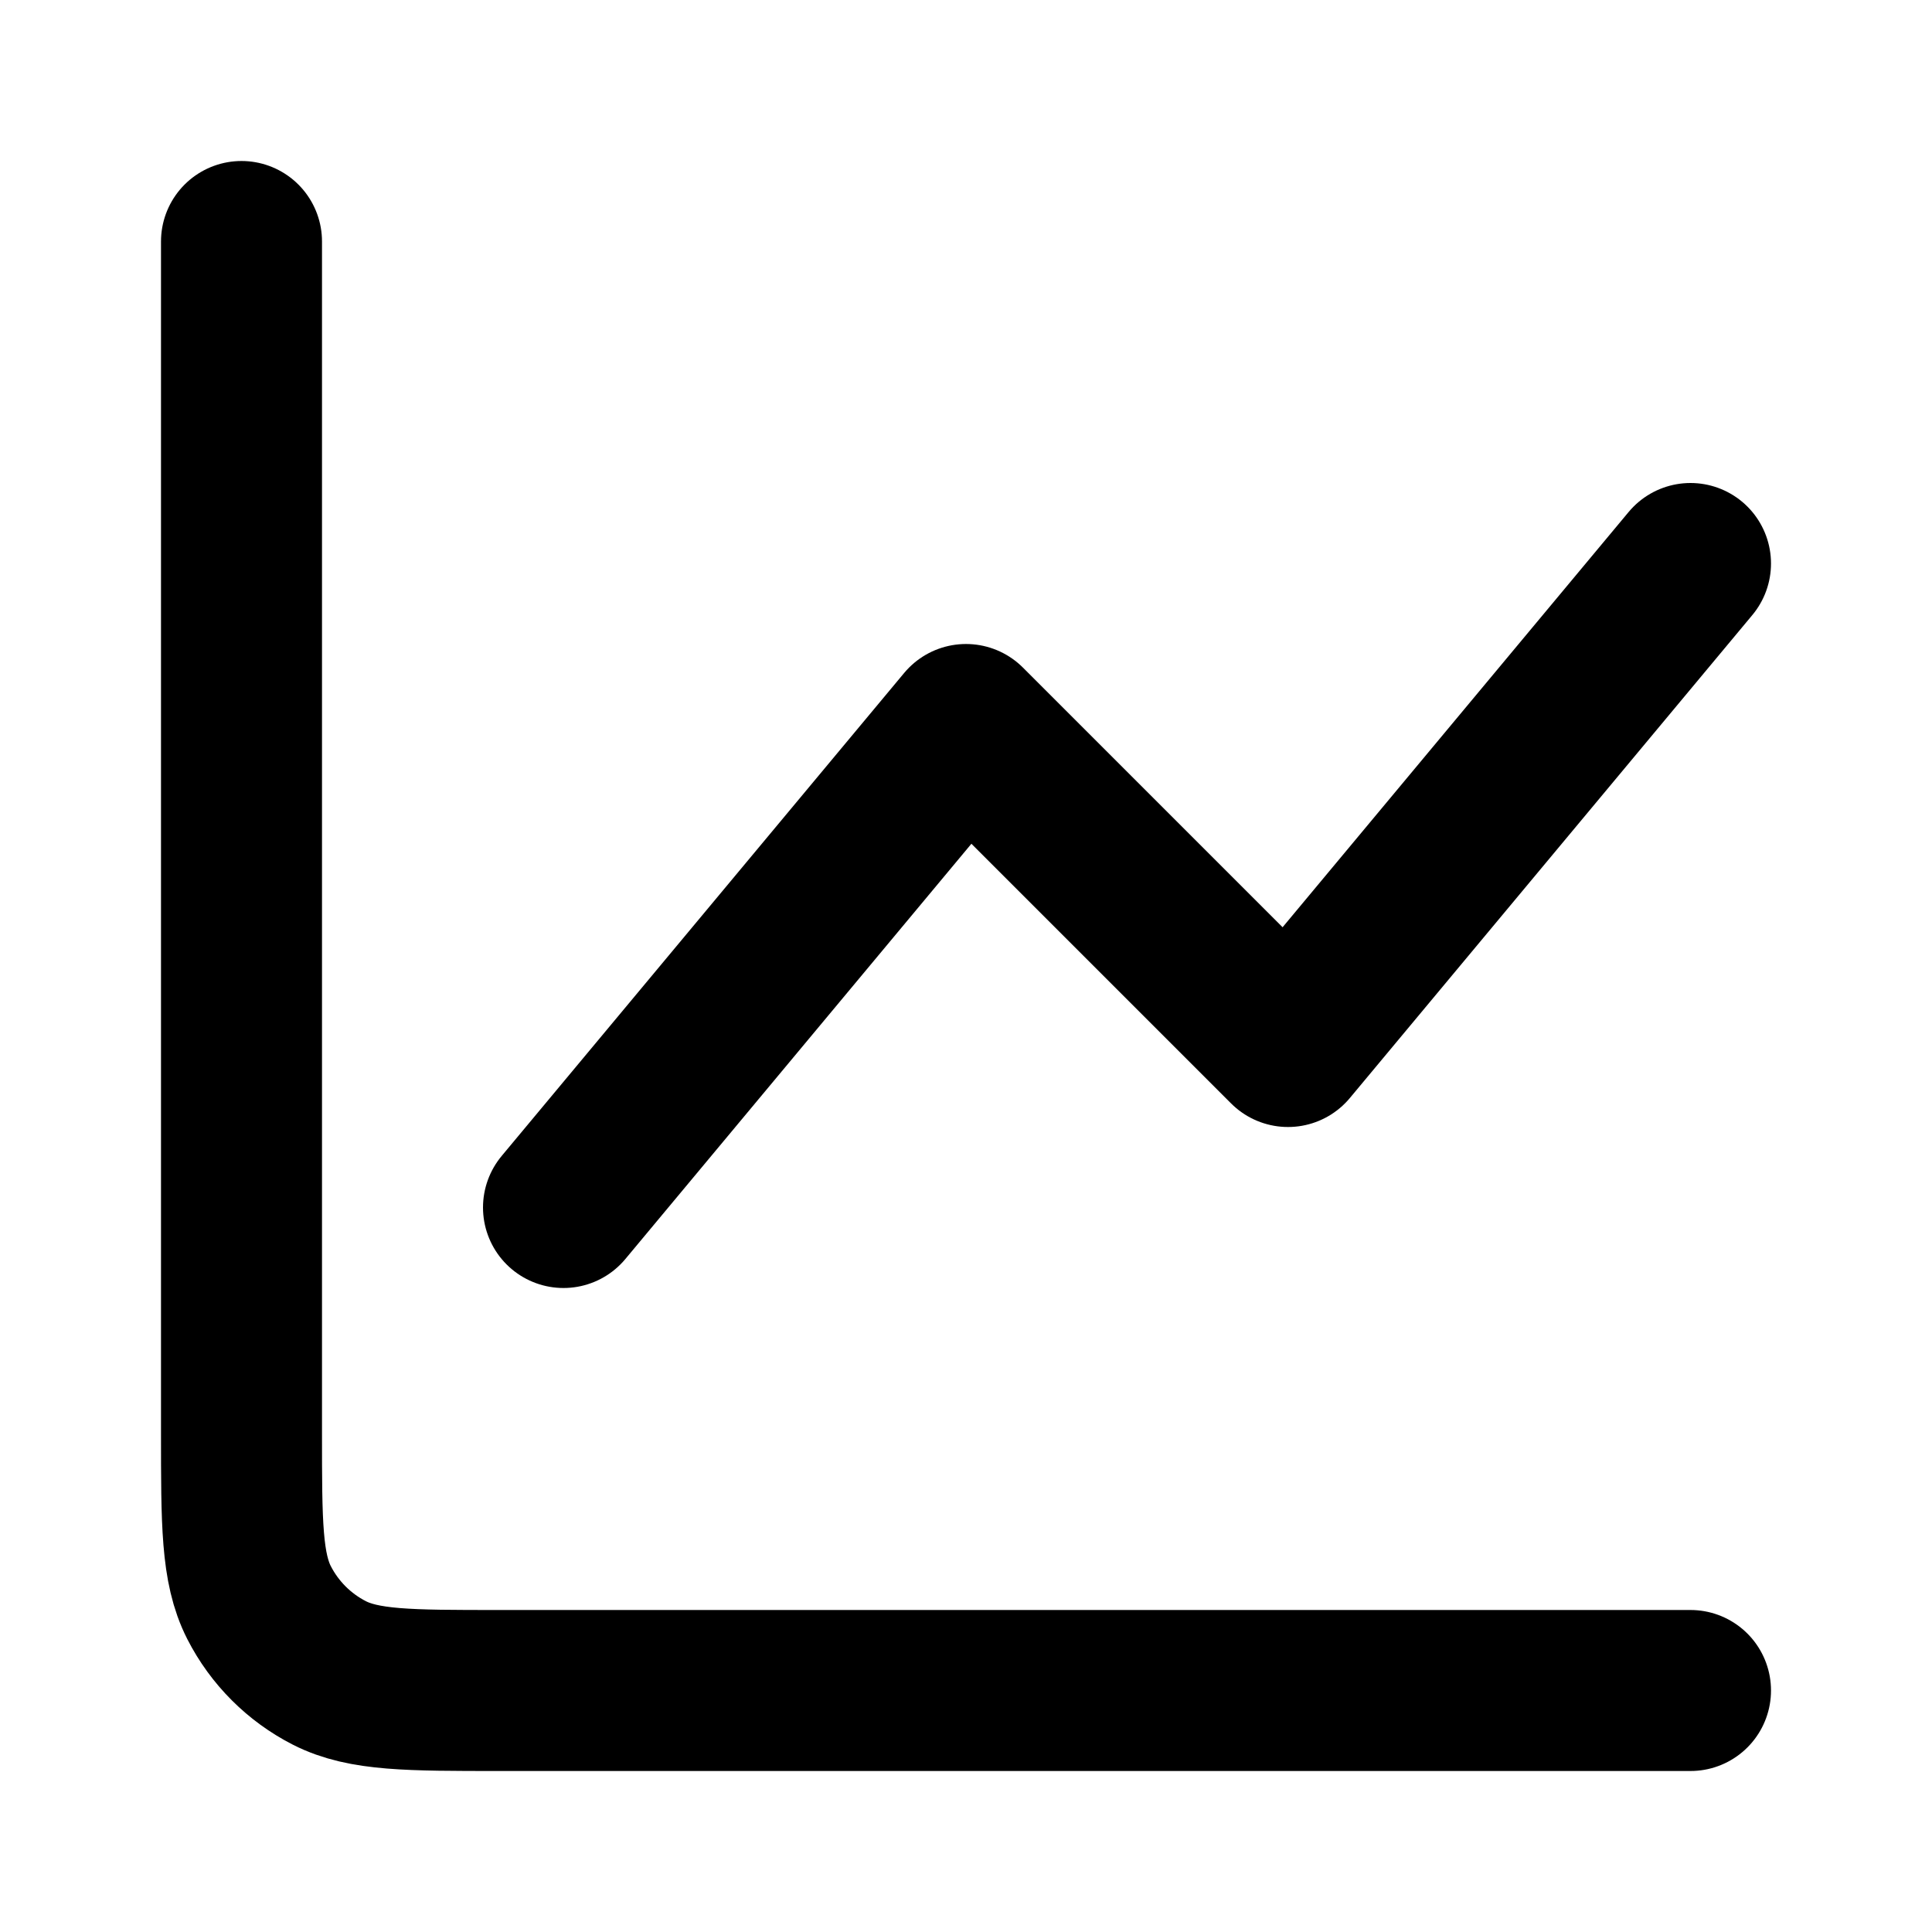
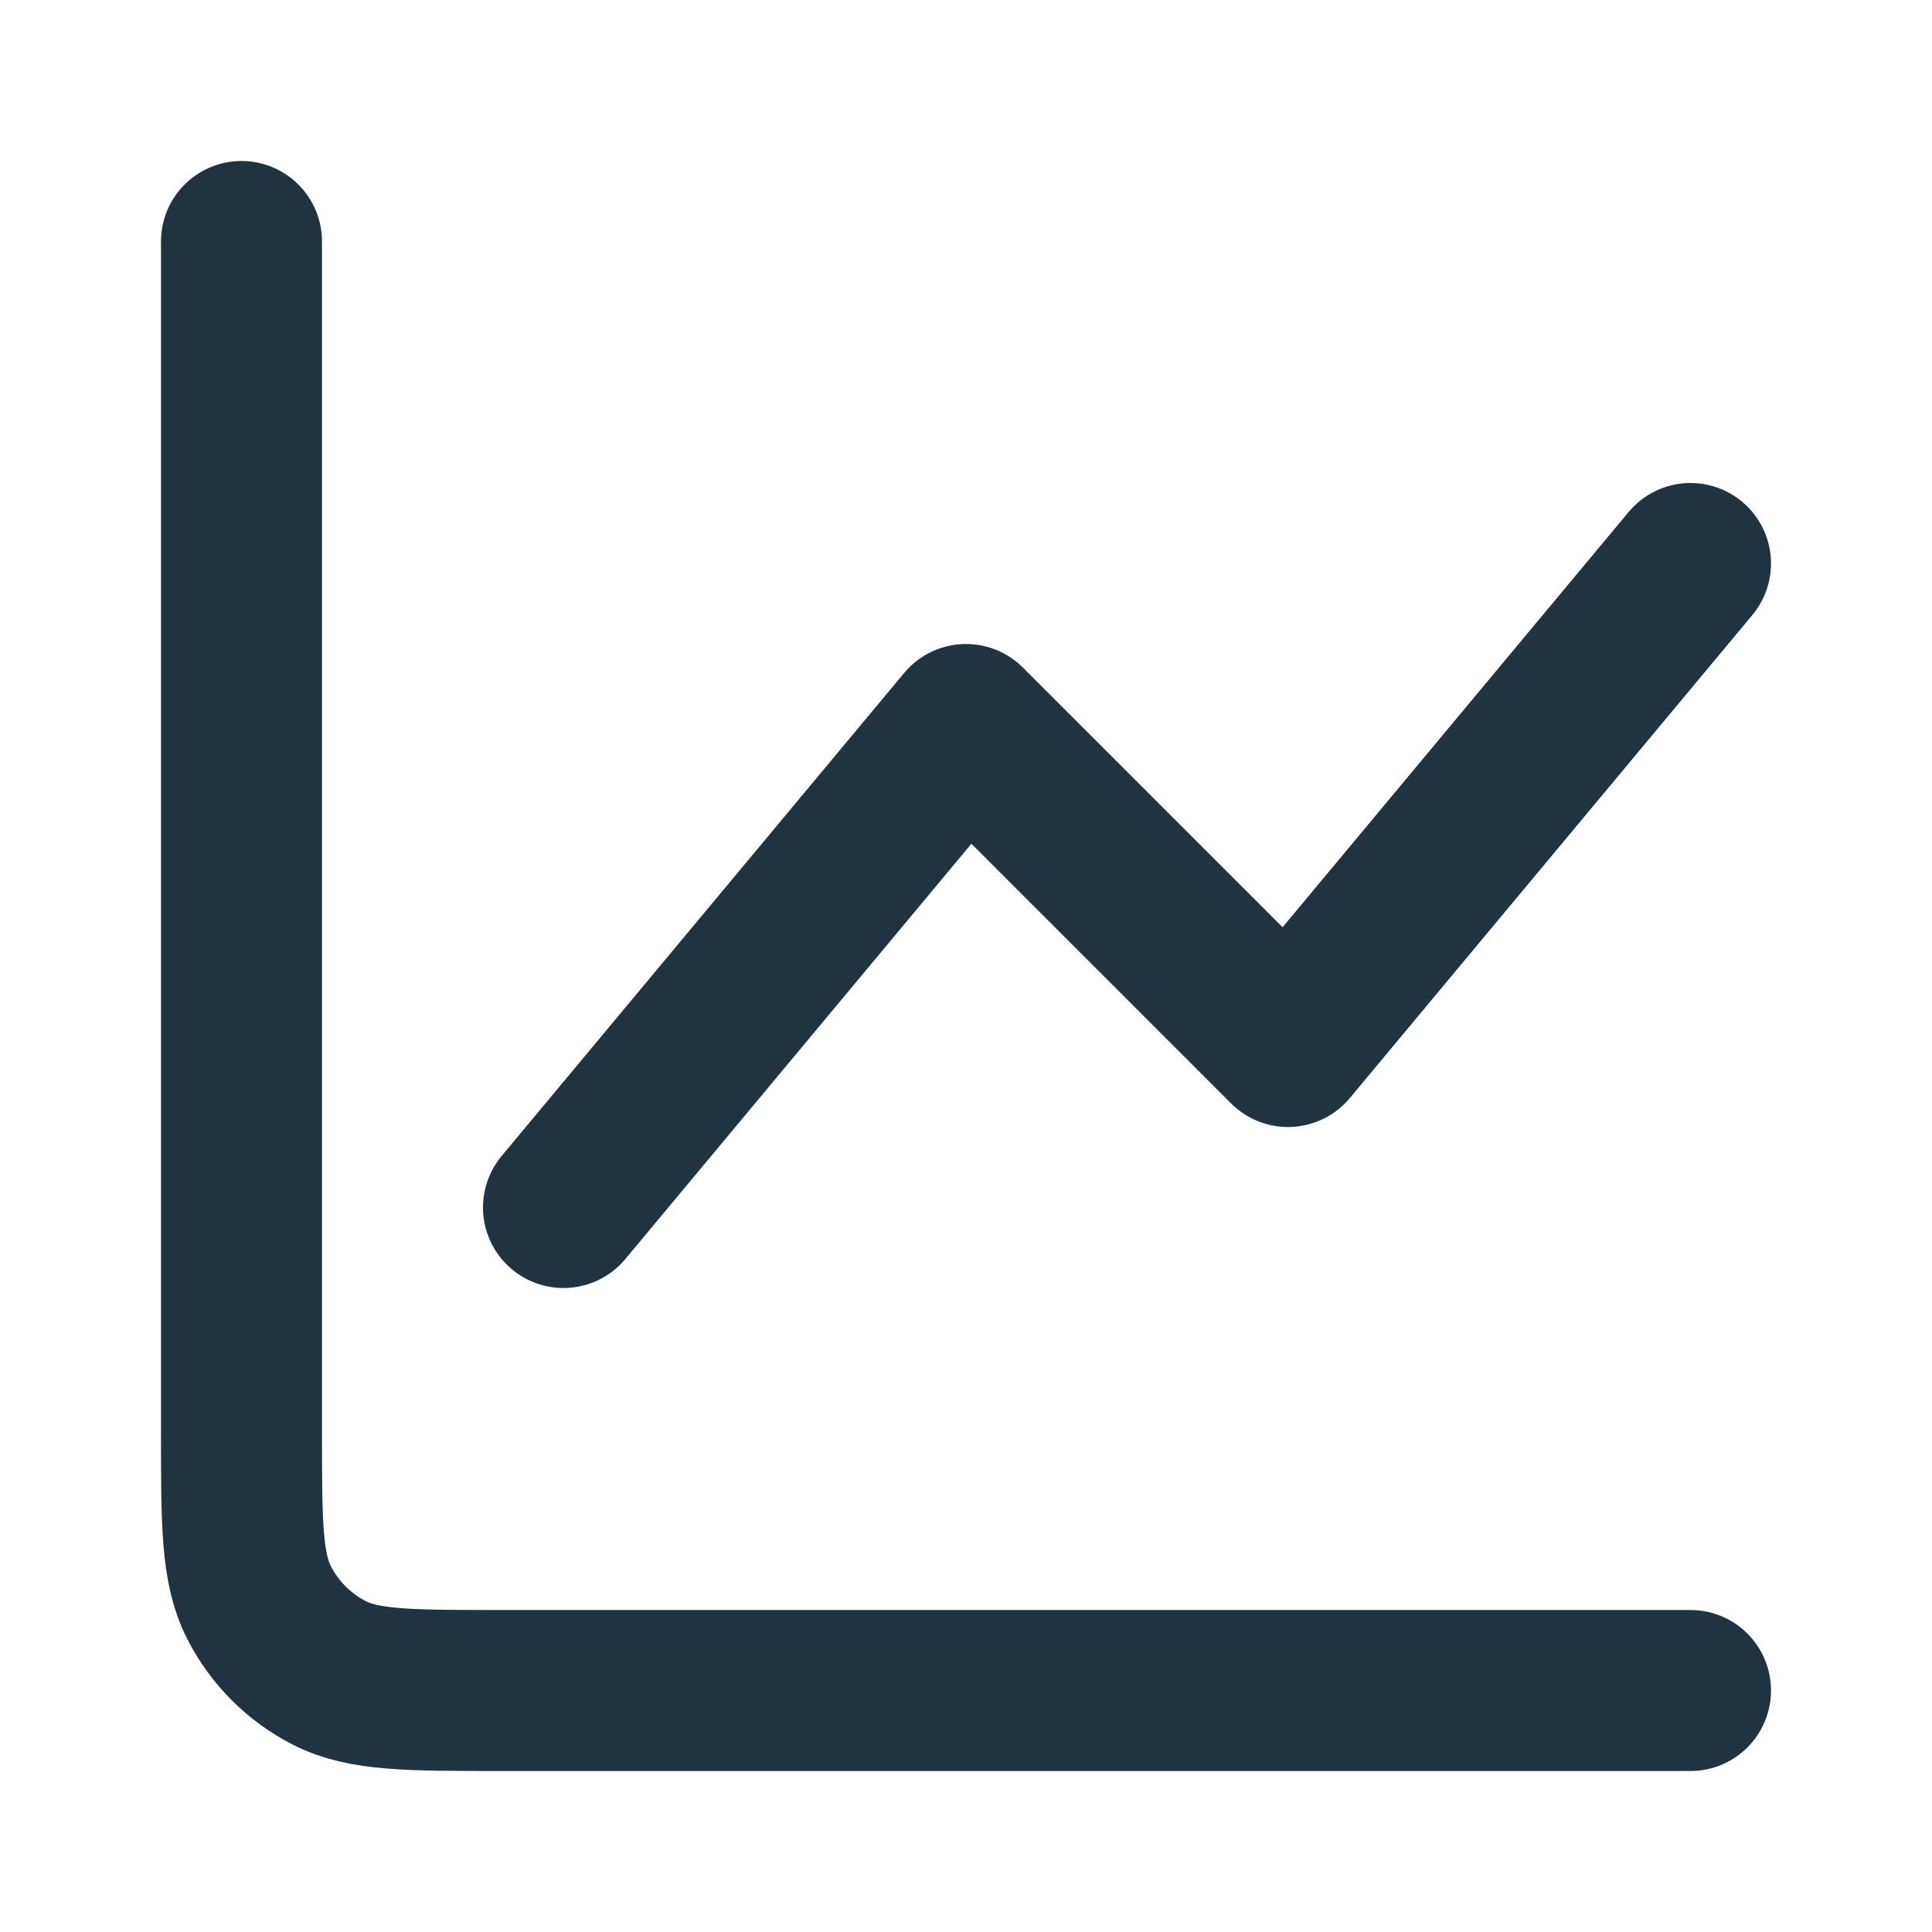
<svg xmlns="http://www.w3.org/2000/svg" width="800px" height="800px" viewBox="0 0 24 24" fill="none">
-   <path d="M21 21H6.2C5.08 21 4.52 21 4.092 20.782C3.716 20.59 3.41 20.284 3.218 19.908C3 19.48 3 18.92 3 17.8V3M7 15L12 9L16 13L21 7" stroke="#000000" stroke-width="2" stroke-linecap="round" stroke-linejoin="round" />
+   <path d="M21 21H6.2C5.08 21 4.52 21 4.092 20.782C3.716 20.59 3.41 20.284 3.218 19.908C3 19.48 3 18.92 3 17.8V3M7 15L12 9L16 13L21 7" stroke="#203340" stroke-width="2" stroke-linecap="round" stroke-linejoin="round" />
</svg>
